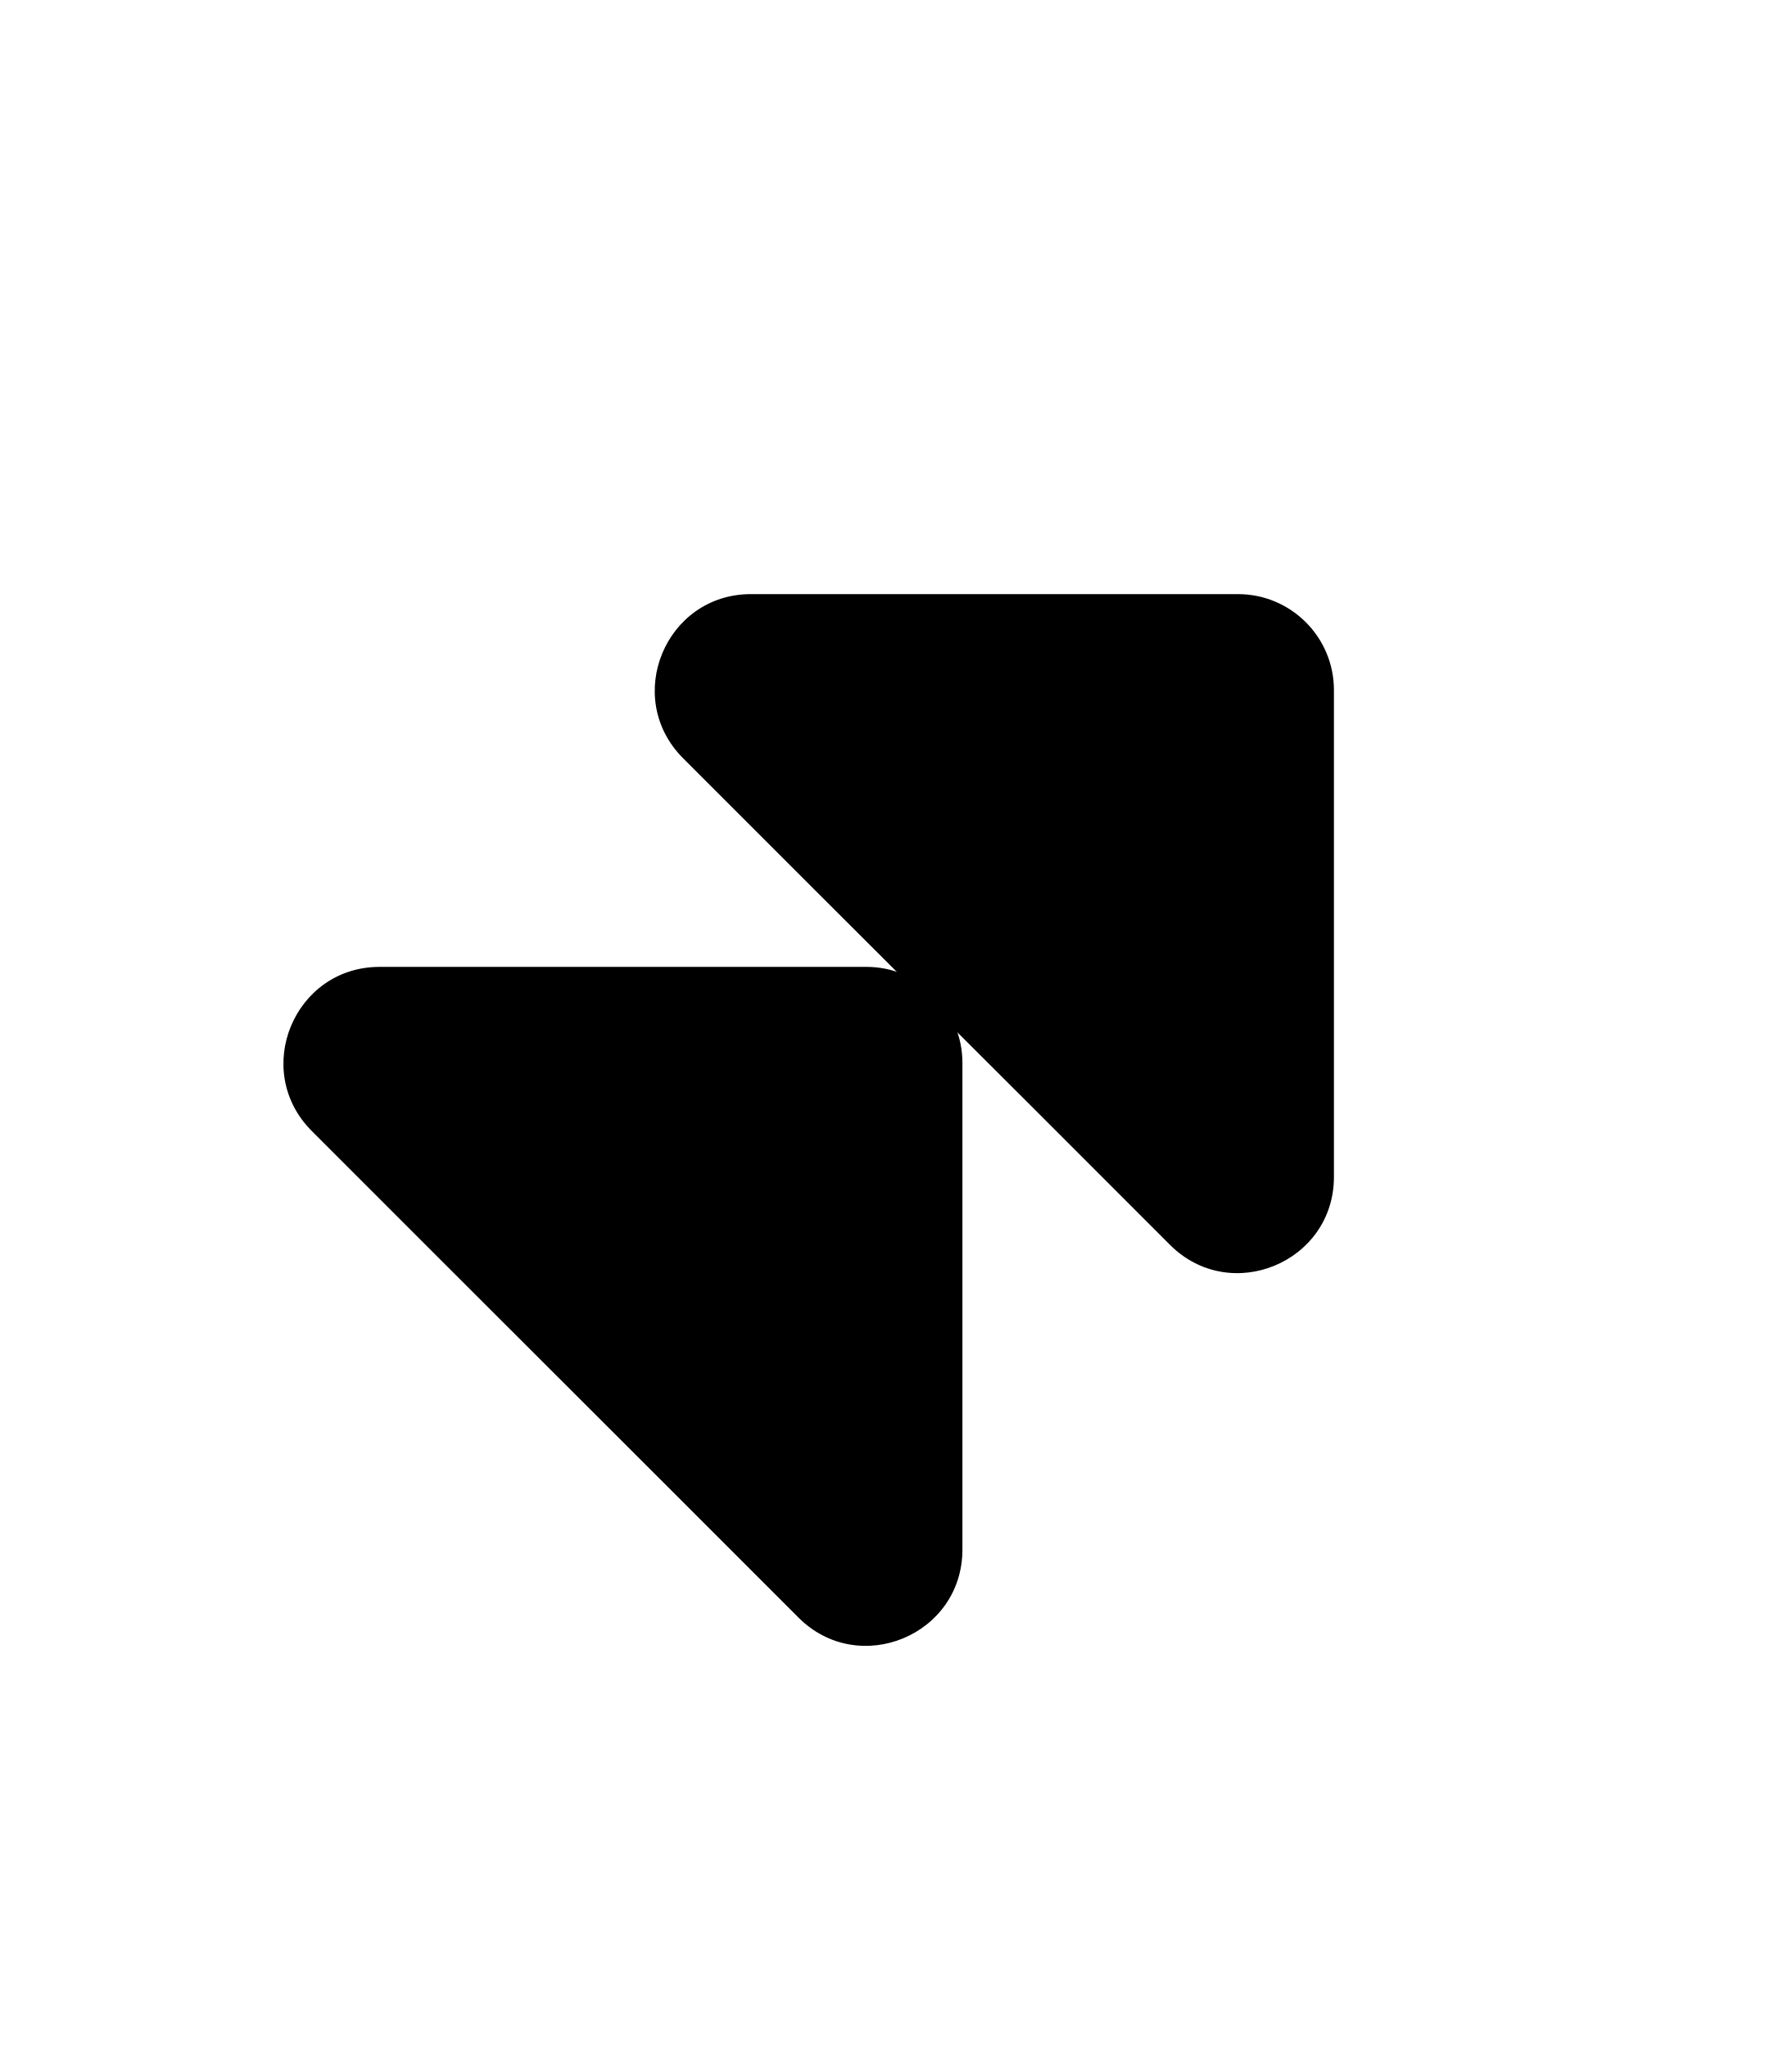
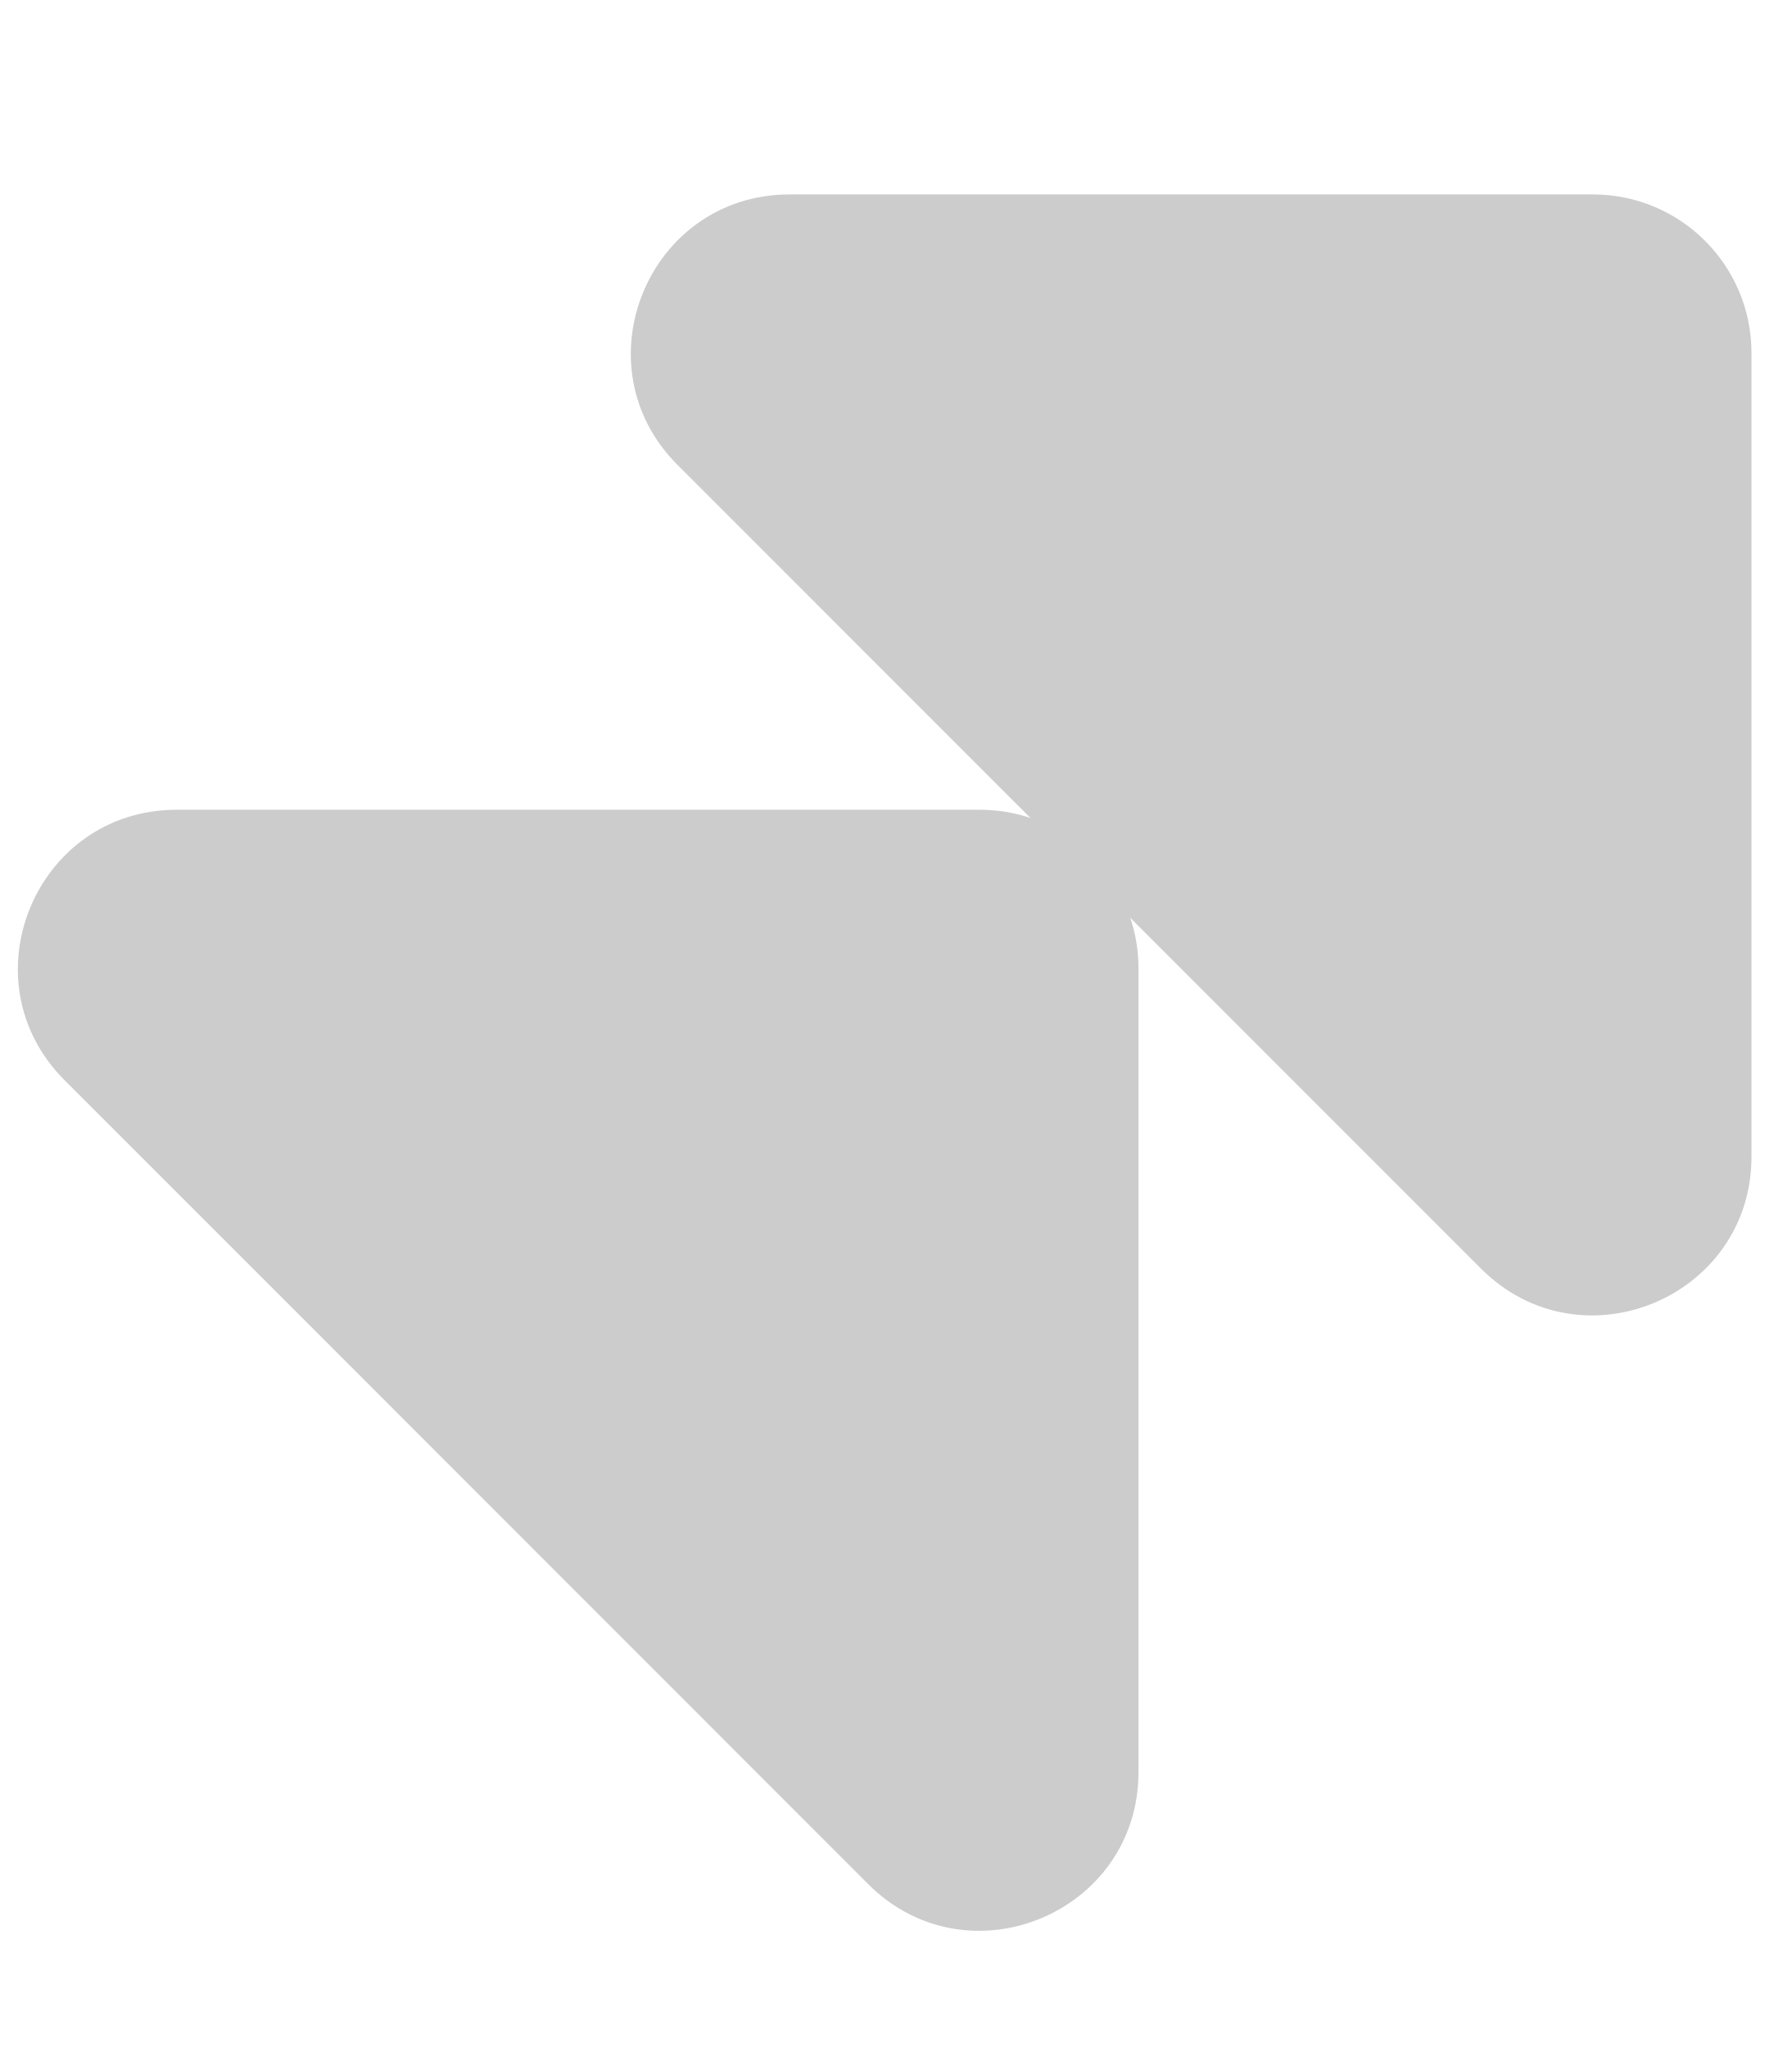
<svg xmlns="http://www.w3.org/2000/svg" id="Layer_1" data-name="Layer 1" viewBox="0 0 448 512">
-   <path d="M167.09,371.82l32.57,32.57c15.12,15.12,41,4.41,41-17V265.72a24,24,0,0,0-24-24H94.93c-21.38,0-32.09,25.85-17,41l32.56,32.56" />
-   <path d="M260,278.64l32.56,32.57c15.12,15.12,41,4.41,41-17V172.53a24,24,0,0,0-24-24H187.78c-21.38,0-32.09,25.85-17,41l32.57,32.57" />
+   <defs>
+     <style>.cls-1{fill:#ccc;}</style>
+   </defs>
+   <path class="cls-1" d="M163.3,417.22,217.06,471c25,25,67.63,7.28,67.63-28V242.06a39.62,39.62,0,0,0-39.62-39.62H44.17c-35.3,0-53,42.68-28,67.63l53.77,53.77" />
+   <path class="cls-1" d="M316.57,263.39l53.76,53.76c25,25,67.64,7.29,67.64-28V88.23a39.62,39.62,0,0,0-39.62-39.62H197.44c-35.29,0-53,42.68-28,67.64L223.19,170" />
</svg>
